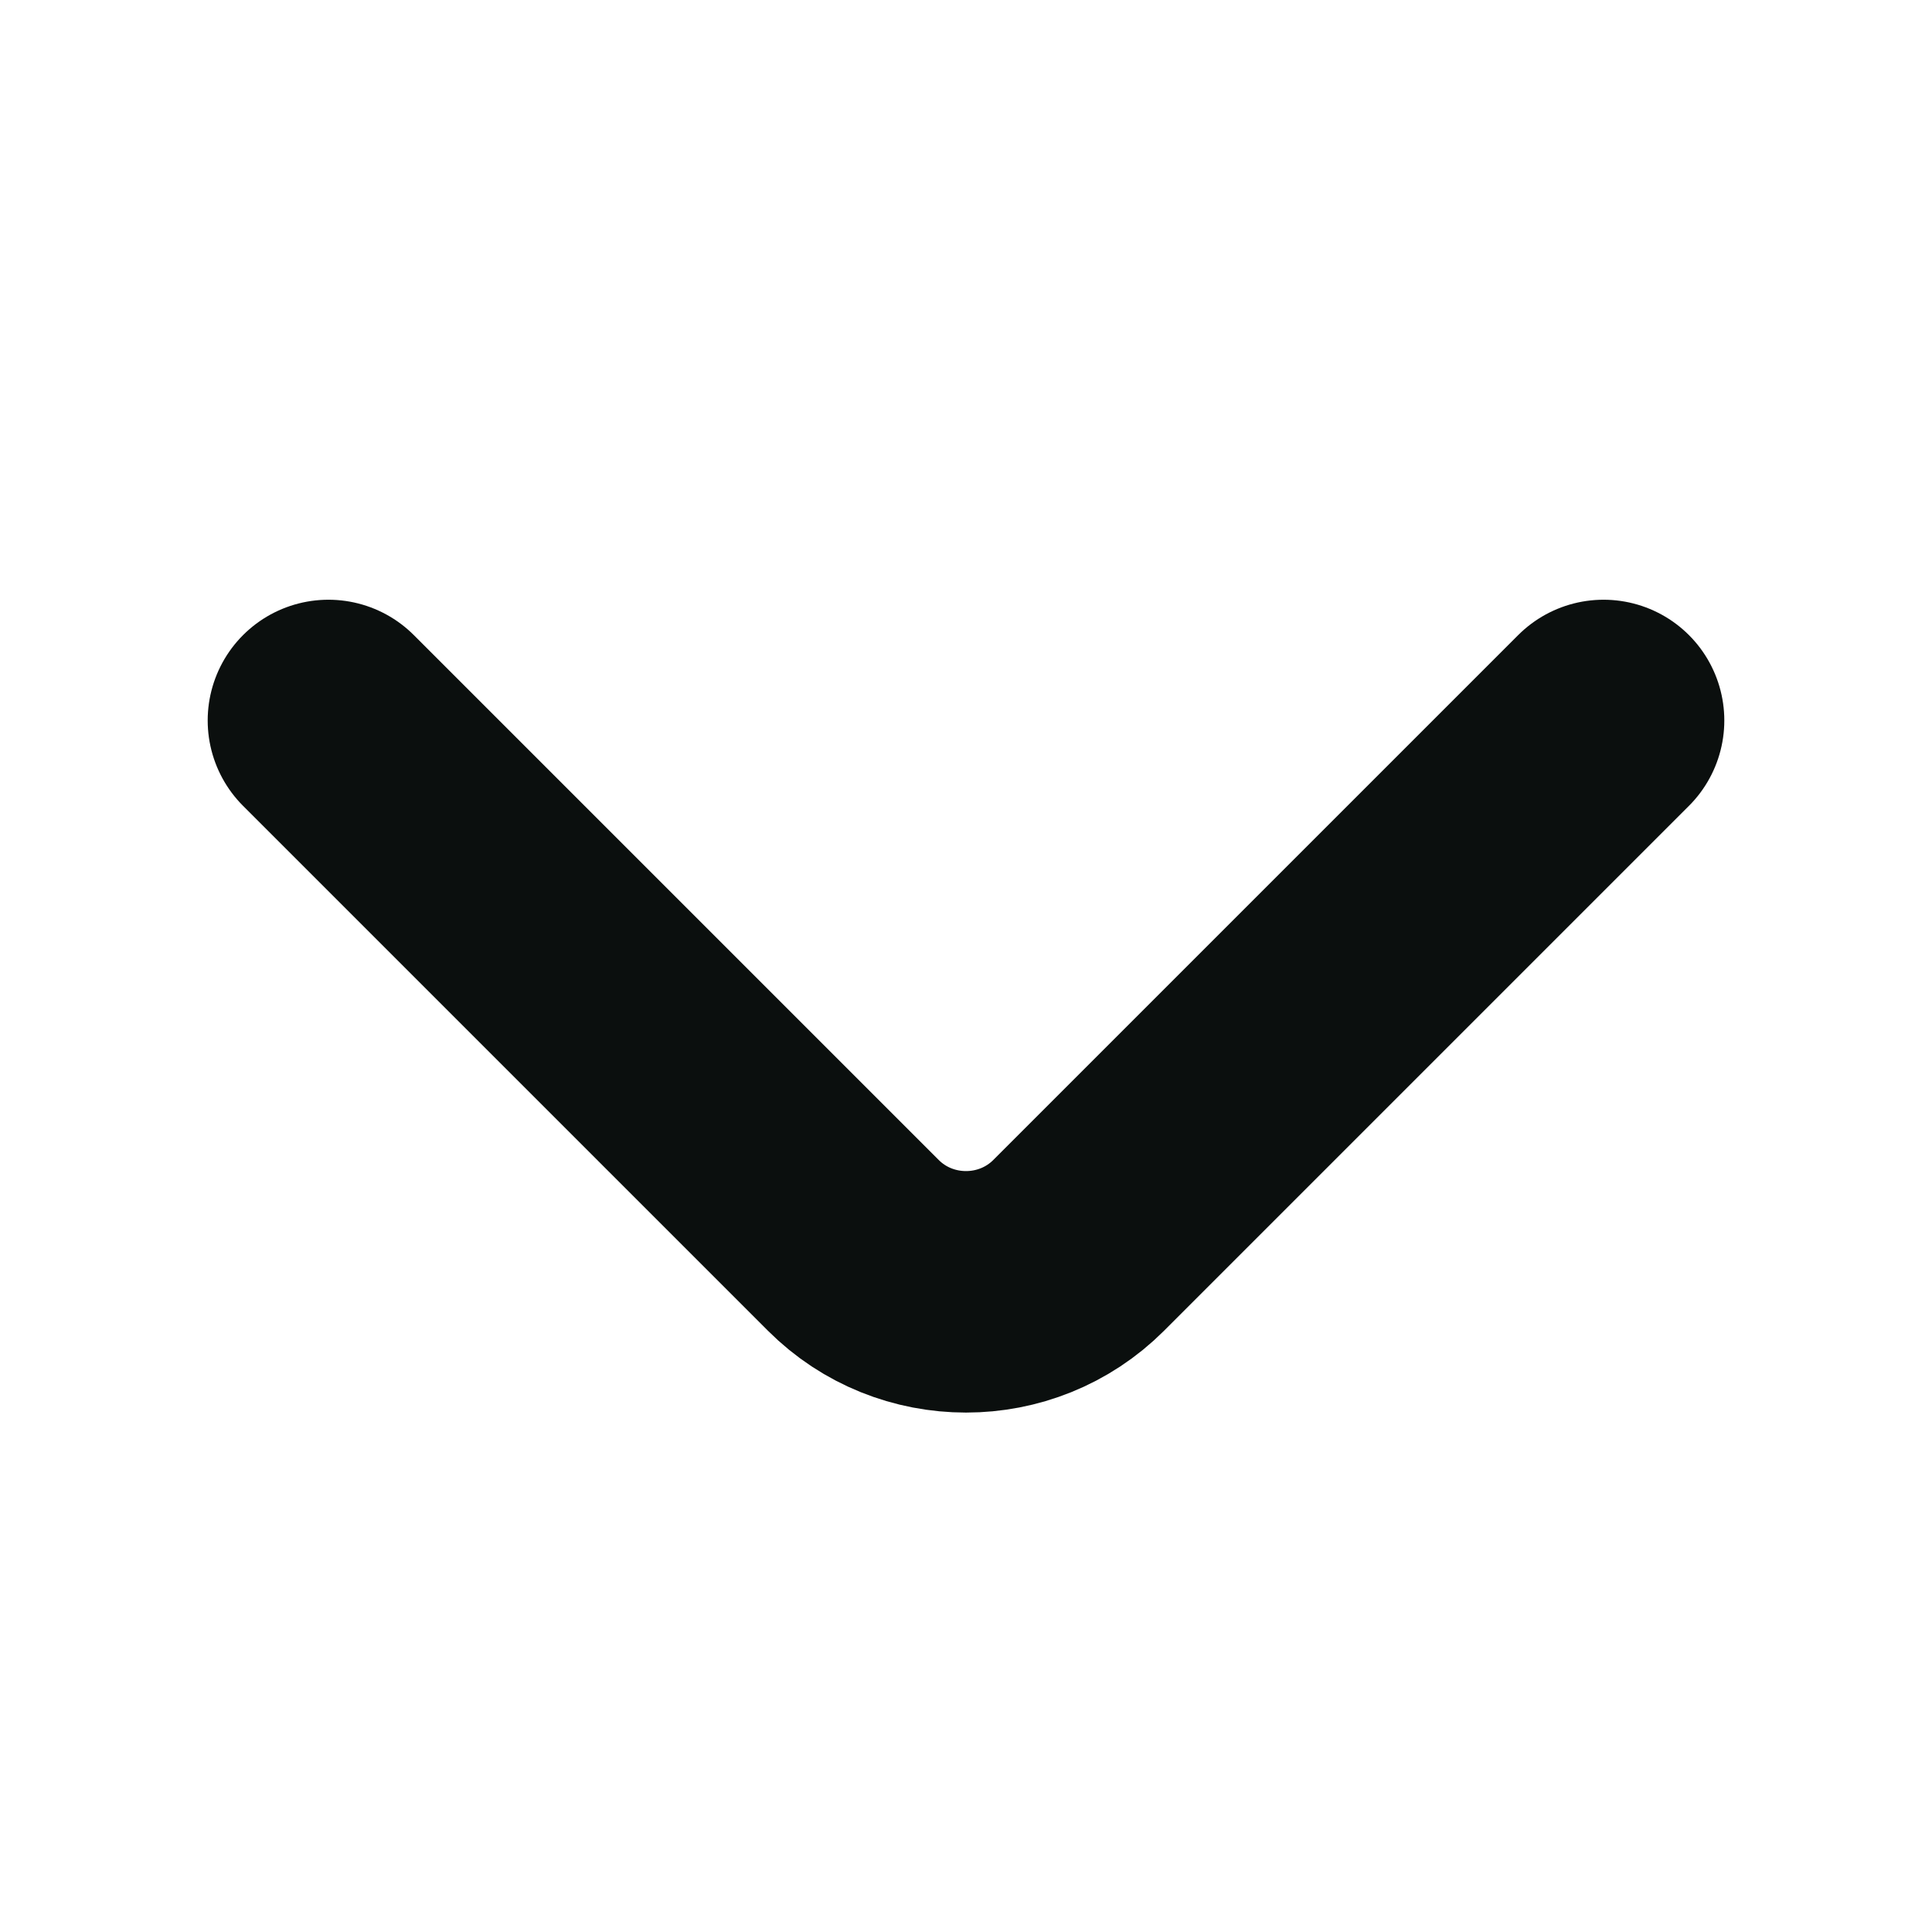
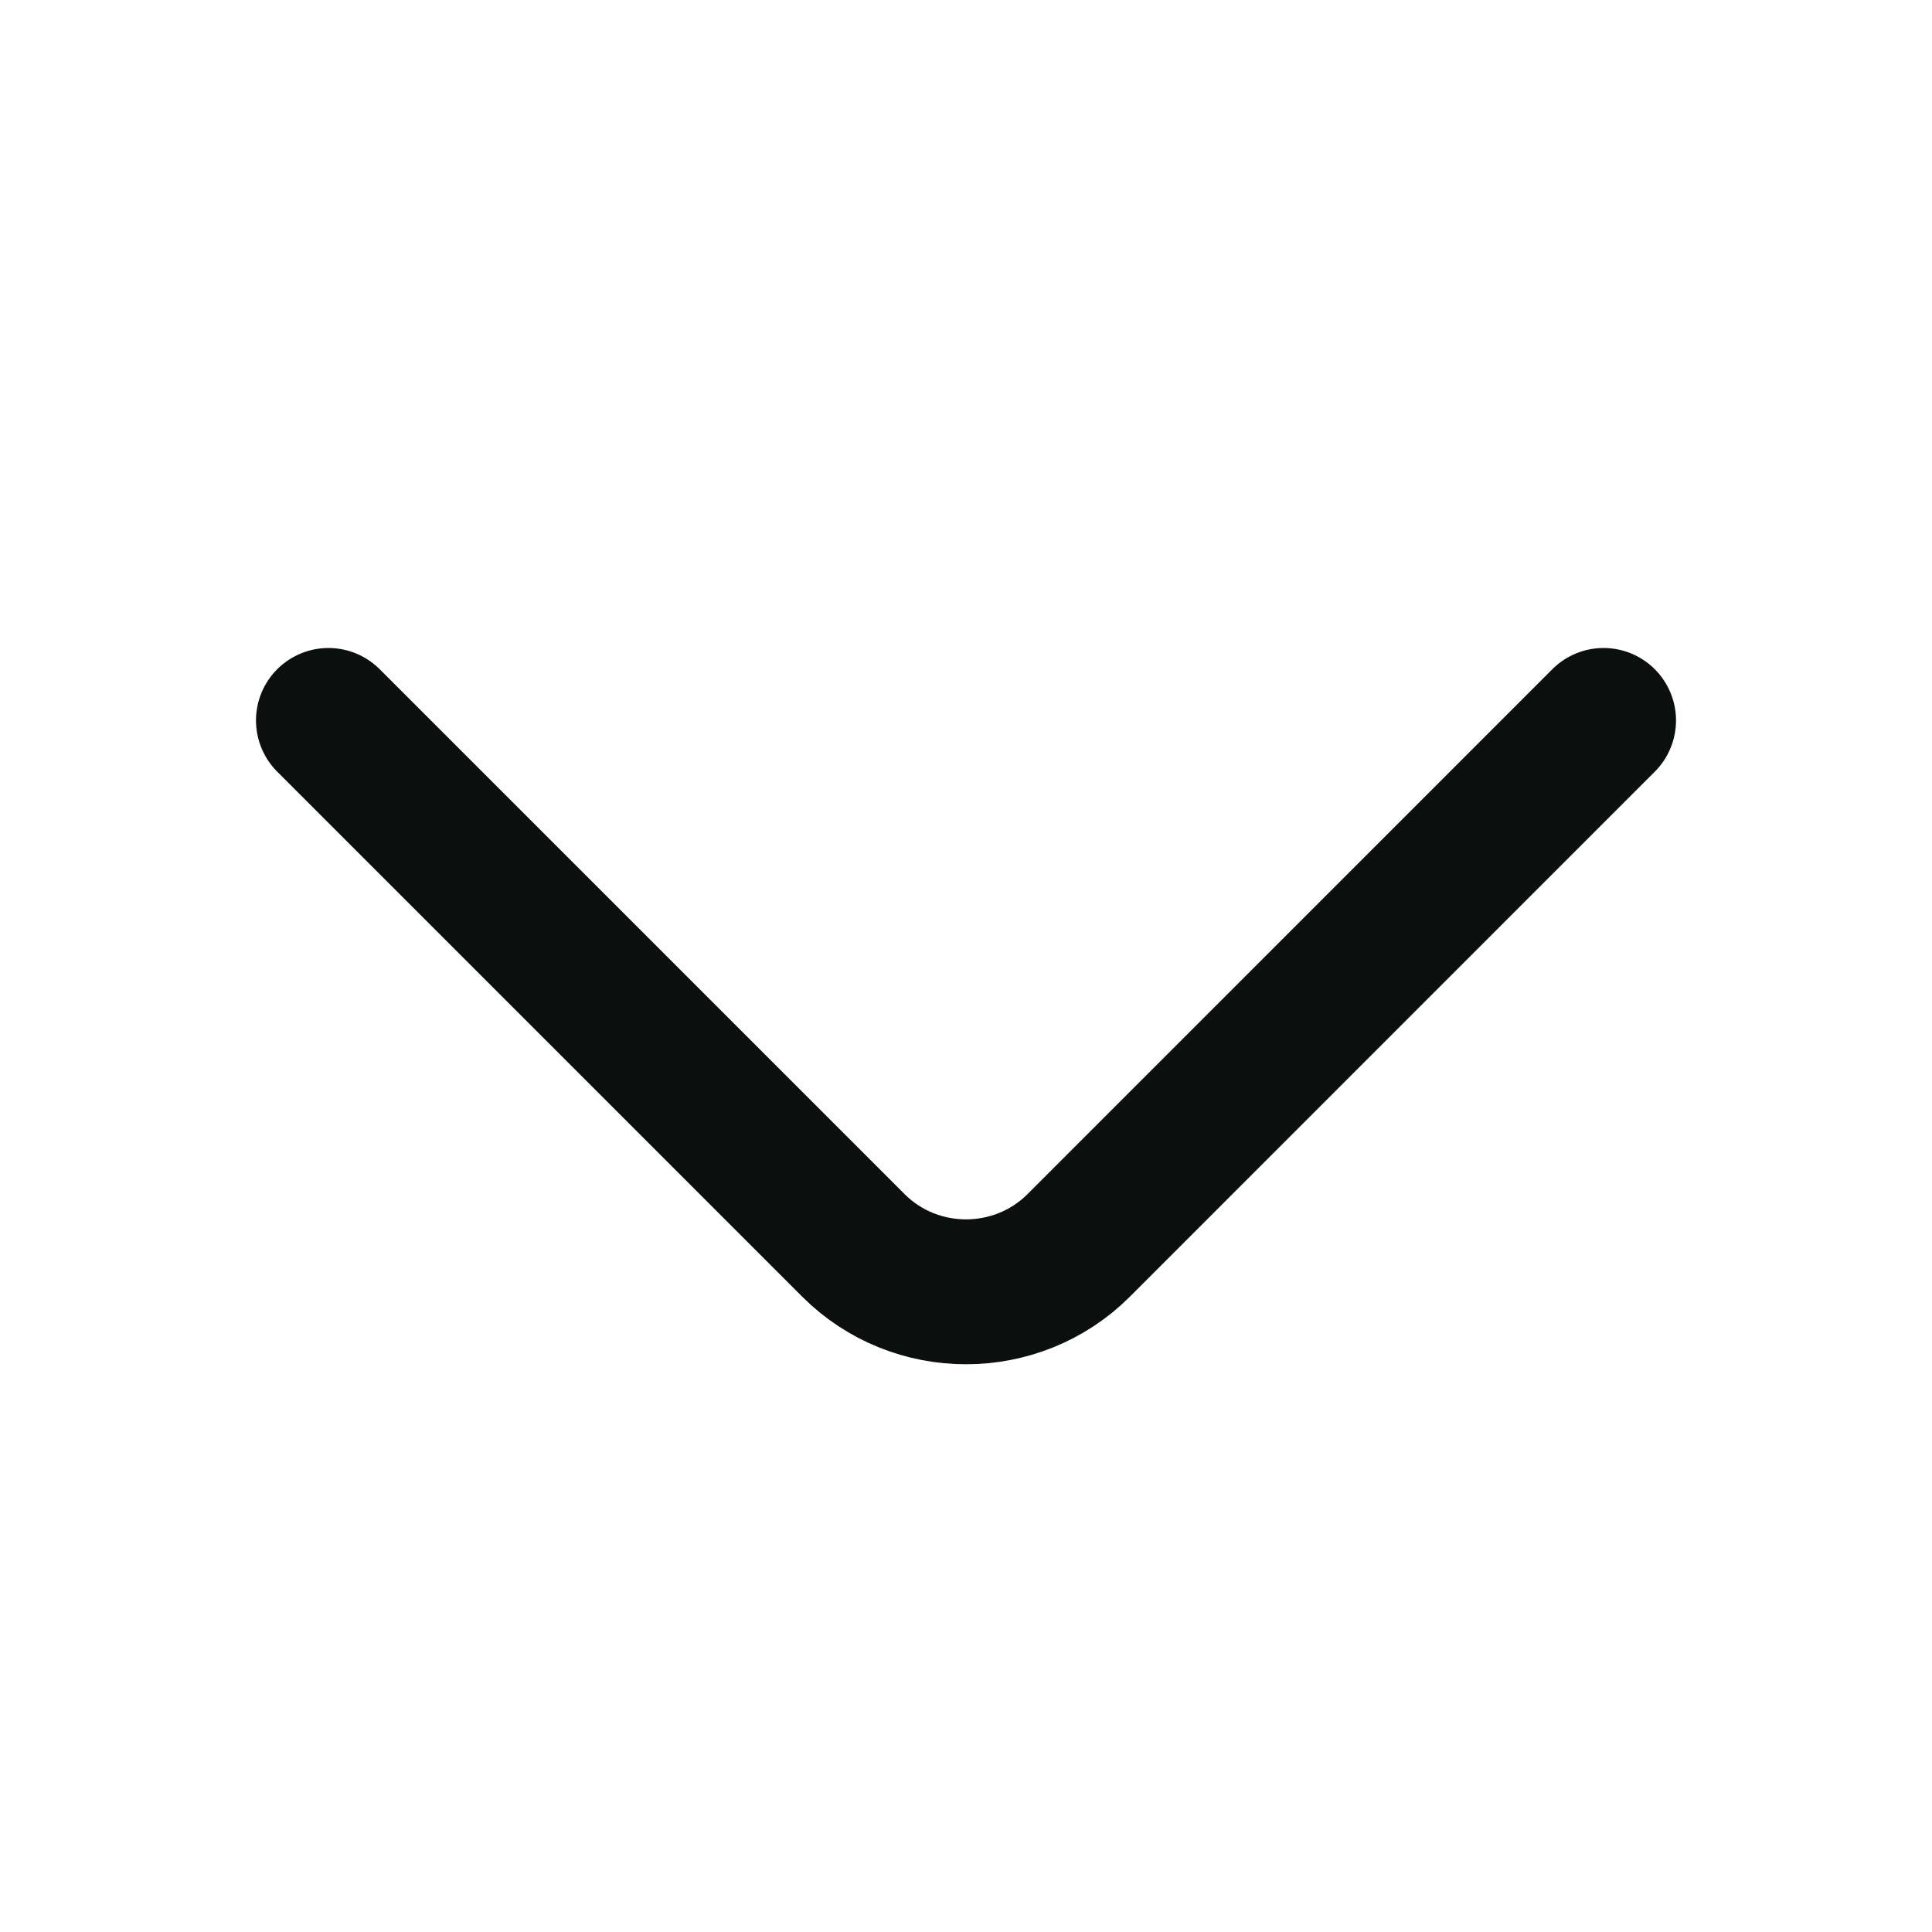
- <svg xmlns="http://www.w3.org/2000/svg" width="12" height="12" viewBox="0 0 12 12" fill="none">
-   <path d="M9.96 4.475L6.7 7.735C6.315 8.12 5.685 8.12 5.3 7.735L2.04 4.475" stroke="#0B0F0E" stroke-width="1.5" stroke-miterlimit="10" stroke-linecap="round" stroke-linejoin="round" />
+ <svg xmlns="http://www.w3.org/2000/svg" width="20" height="20" viewBox="0 0 20 20" fill="none">
+   <path d="M16.6 7.458L11.167 12.892C10.525 13.533 9.475 13.533 8.834 12.892L3.4 7.458" stroke="#0B0F0E" stroke-width="1.5" stroke-miterlimit="10" stroke-linecap="round" stroke-linejoin="round" />
</svg>
